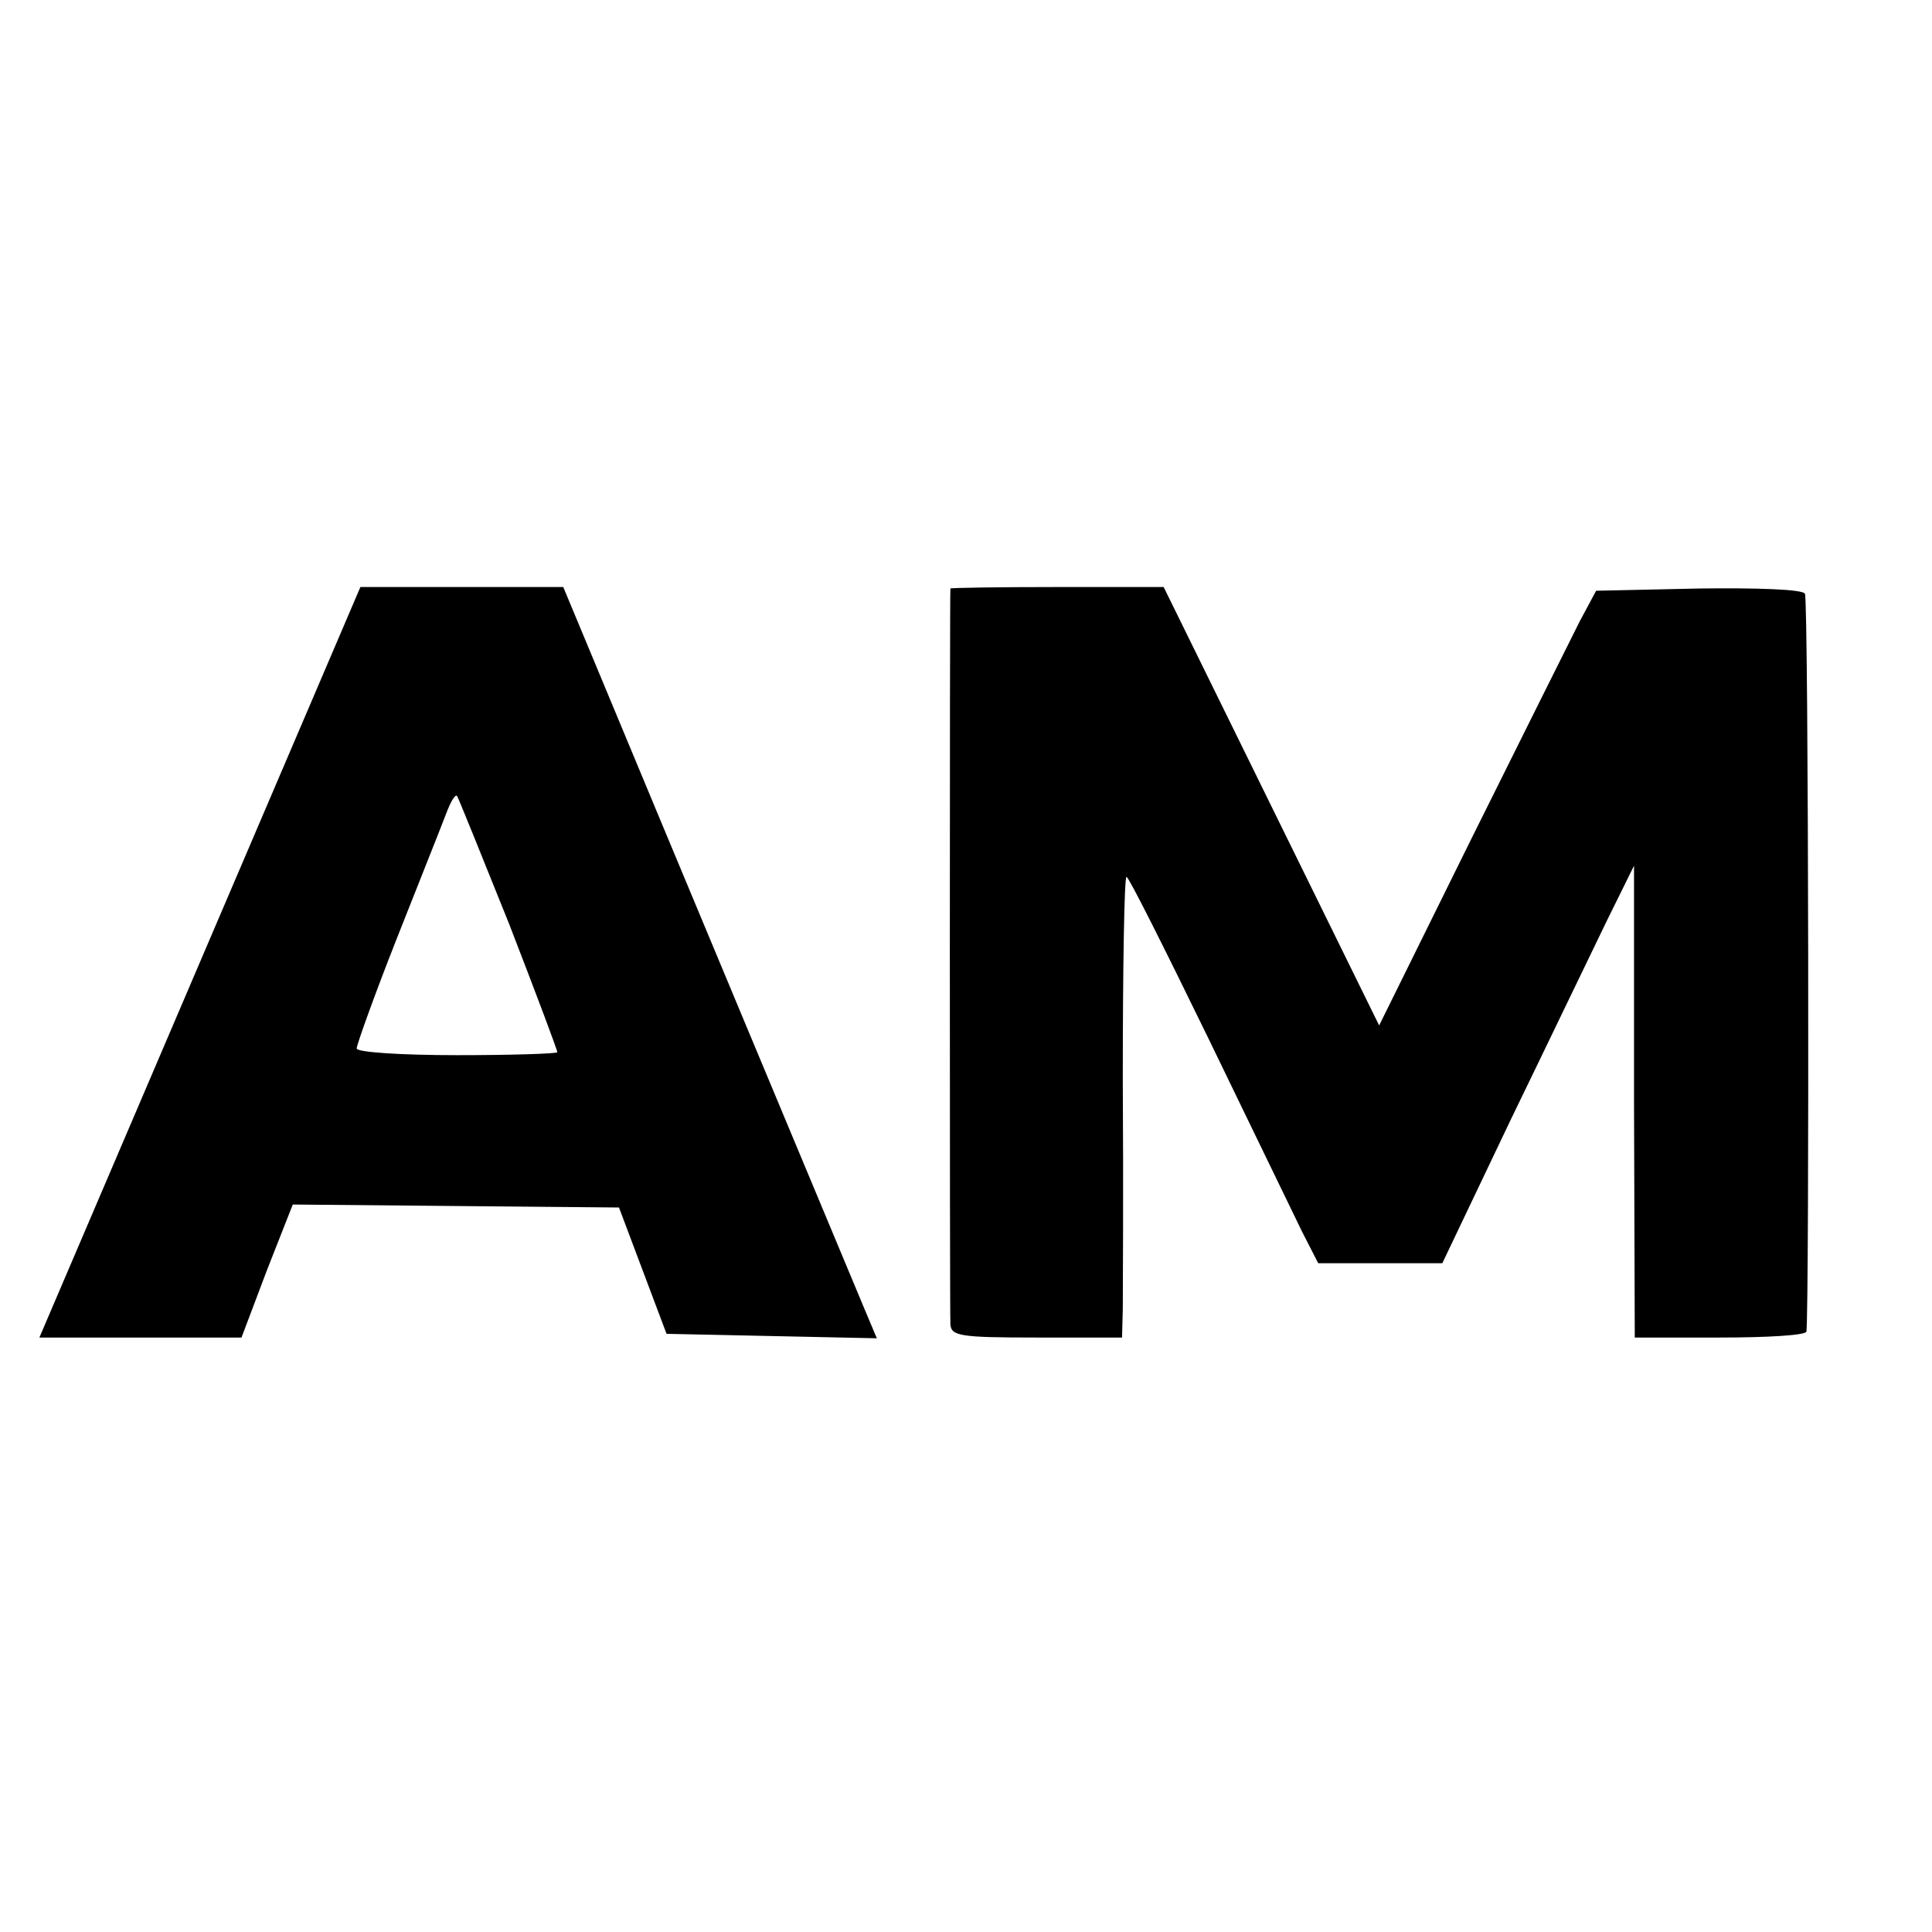
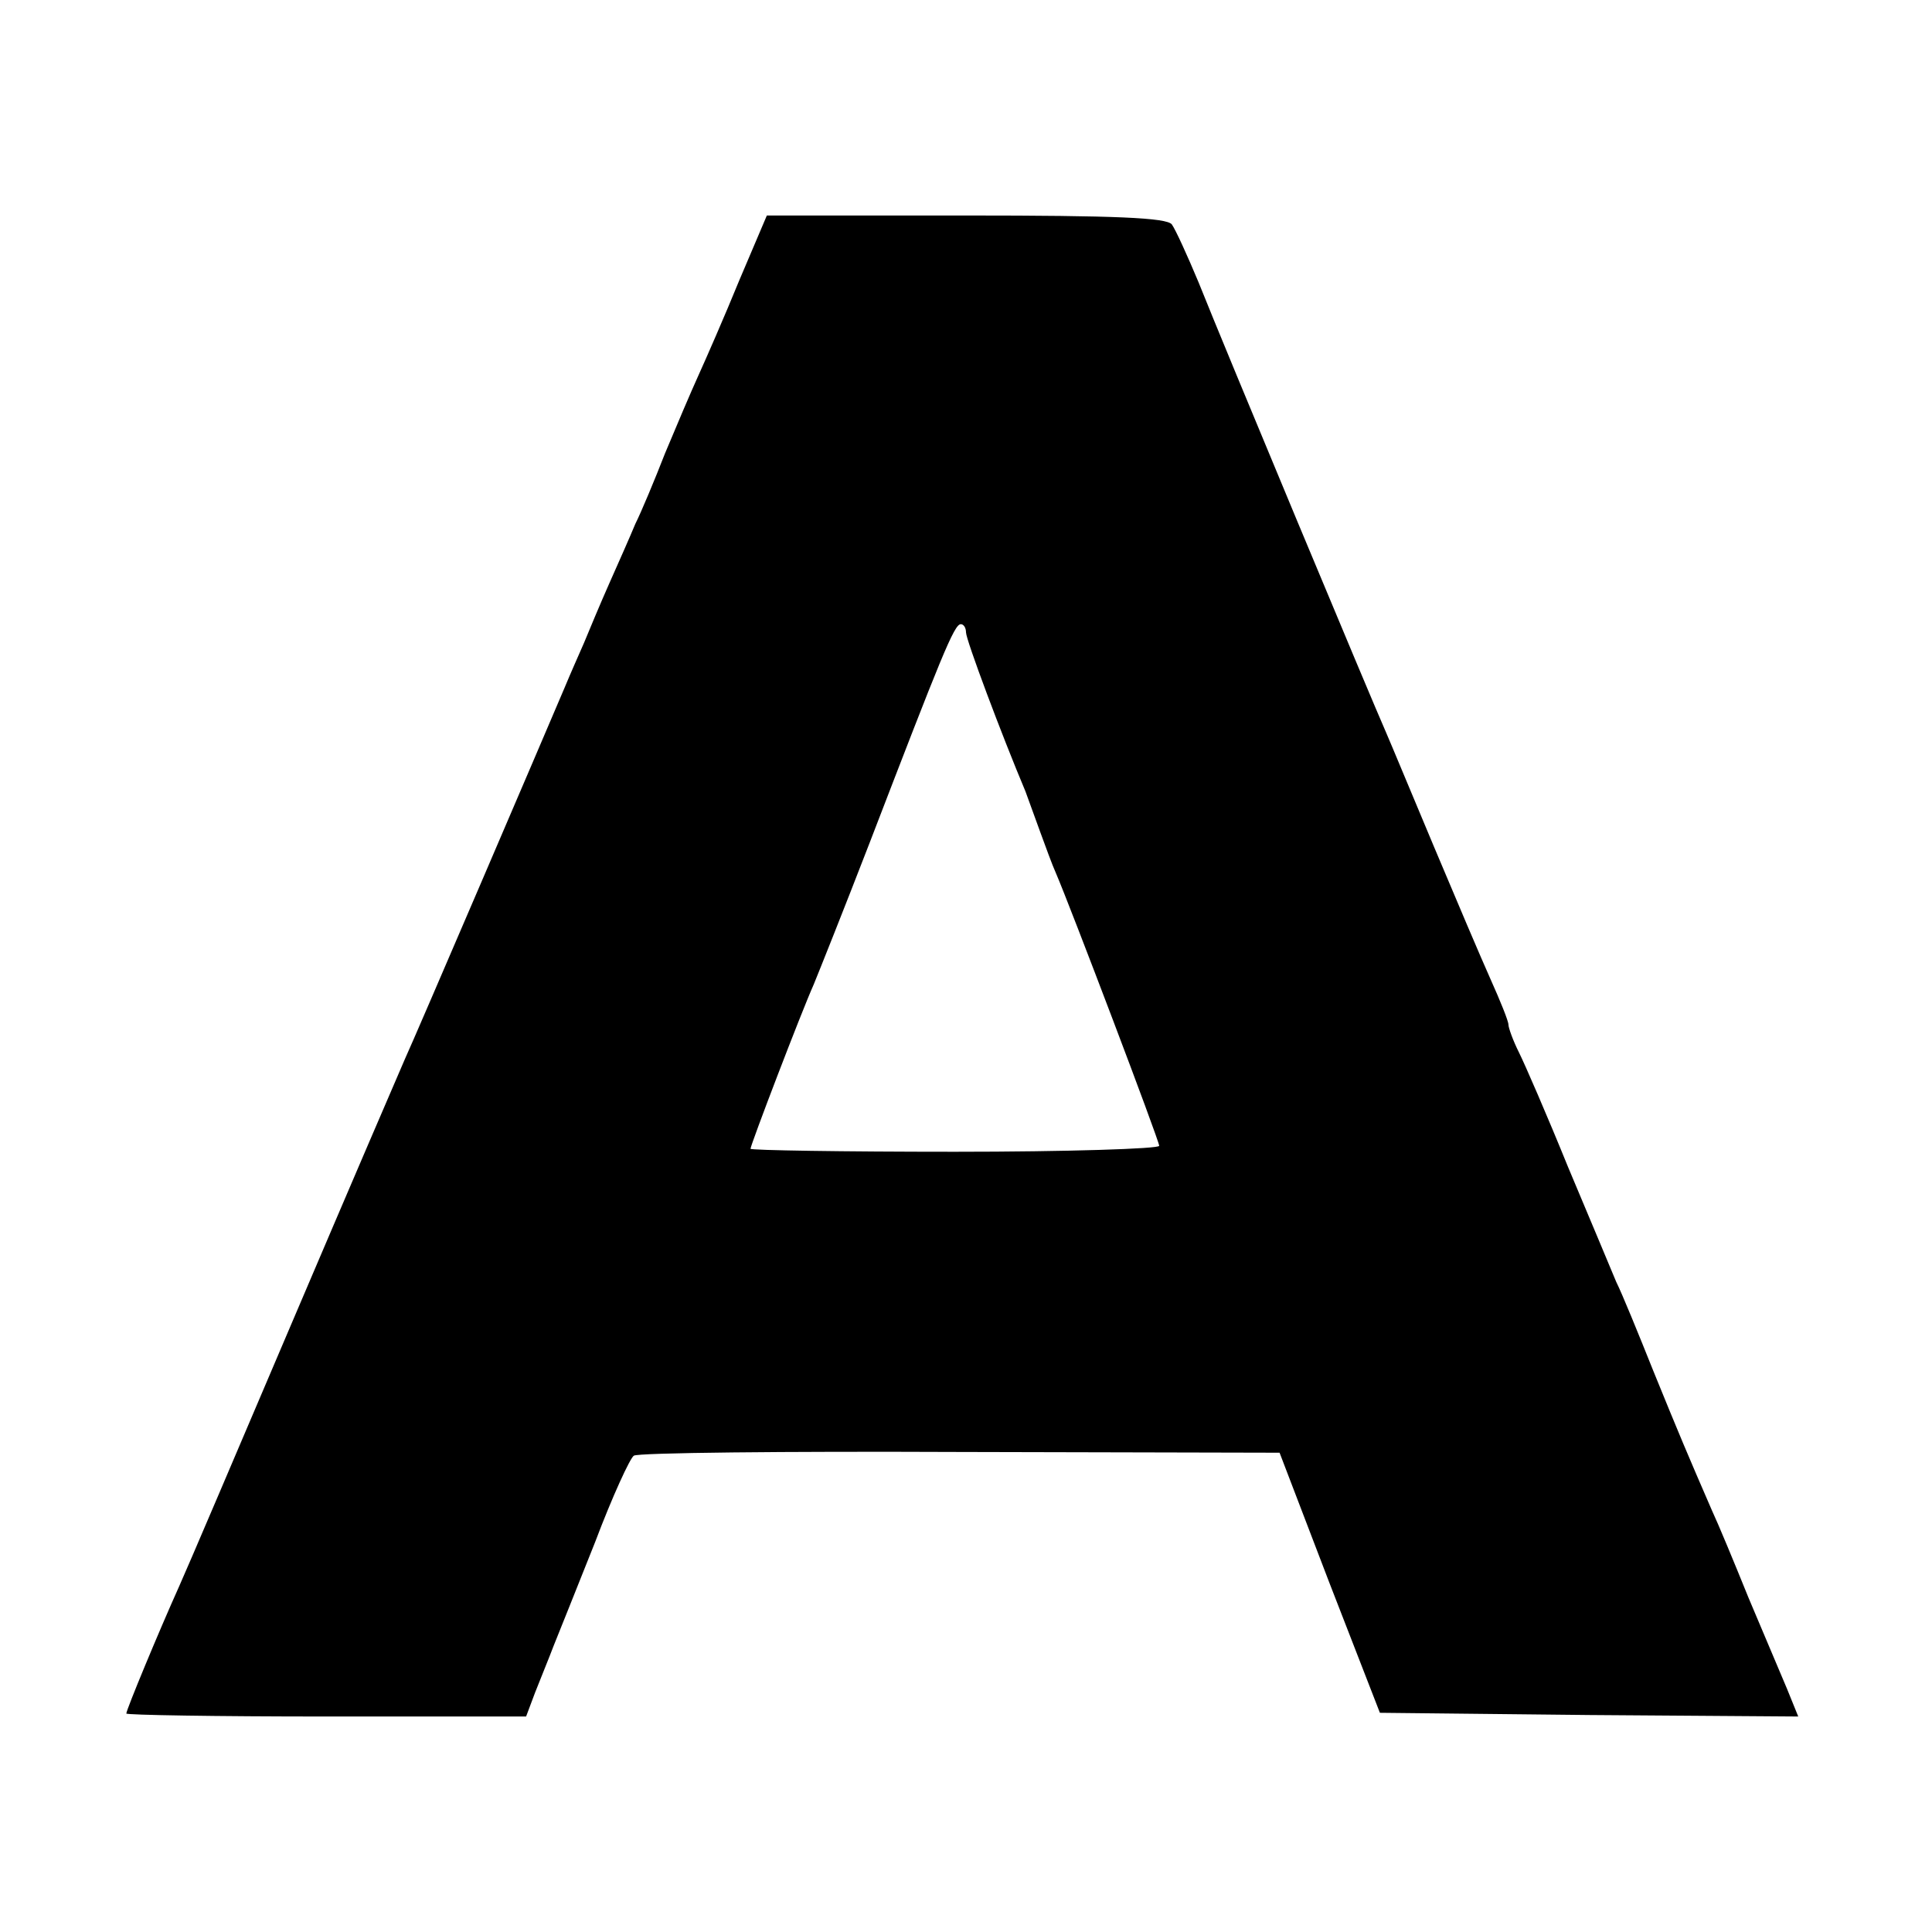
- <svg xmlns="http://www.w3.org/2000/svg" version="1" width="346.667" height="346.667" viewBox="0 0 260 260">
-   <path d="M26.9 129.5L5.3 180h27.2l3.4-9 3.5-8.9 21.9.2 22 .2 3.2 8.5 3.2 8.5 14.2.3 14.1.3-1.6-3.8c-3.6-8.6-30-71.8-35.1-84.1L75.8 79H48.5l-21.6 50.5zm41.6-5.2c3.6 9.3 6.5 17 6.5 17.3 0 .2-6.1.4-13.5.4-7.6 0-13.5-.4-13.5-.9s2.4-7.2 5.4-14.8c3-7.6 6-15.1 6.6-16.7.6-1.6 1.2-2.7 1.5-2.5.2.3 3.3 8 7 17.2zM127.9 79.2c-.1.4-.1 96.8 0 99 .1 1.6 1.3 1.8 11.6 1.8H151l.1-3.8c0-2 .1-16 0-31 0-14.9.2-27.2.5-27.2s5.2 9.8 11 21.7c5.8 12 11.5 23.7 12.6 26l2.2 4.3H194.1l9.2-19.3c5.1-10.5 10.9-22.6 12.9-26.7l3.7-7.5v31.7l.1 31.8h11.5c6.3 0 11.5-.3 11.6-.8.4-3.2.3-98.6-.2-99.3-.3-.6-6.5-.8-14.3-.7l-13.8.3-2.2 4.1c-1.1 2.2-7.7 15.4-14.6 29.3L185.6 138l-14.5-29.5L156.6 79h-14.3c-7.9 0-14.3.1-14.4.2z" />
+ <svg xmlns="http://www.w3.org/2000/svg" version="1.0" width="260pt" height="260pt" viewBox="0 0 260 260" preserveAspectRatio="xMidYMid meet">
+   <g transform="translate(0,260) scale(0.1,-0.1)" fill="#000000" stroke="none">
+     <path d="M995 2223 c-20 -49 -45 -106 -55 -128 -10 -22 -30 -69 -45 -105 -14 -36 -32 -79 -40 -95 -7 -17 -23 -53 -35 -80 -12 -27 -27 -63 -34 -80 -7 -16 -19 -43 -26 -60 -28 -66 -202 -472 -215 -500 -7 -16 -75 -174 -150 -350 -75 -176 -144 -338 -154 -360 -27 -60 -71 -166 -71 -171 0 -2 121 -4 269 -4 l269 0 12 32 c7 18 19 47 25 63 7 17 32 80 56 140 23 61 47 113 52 116 5 4 203 6 439 5 l430 -1 67 -175 68 -175 282 -3 281 -2 -15 37 c-9 21 -32 76 -52 123 -19 47 -41 100 -49 117 -33 76 -44 102 -79 188 -20 50 -42 104 -50 120 -7 17 -36 86 -65 155 -28 69 -58 138 -66 154 -8 16 -14 33 -14 37 0 5 -11 32 -24 61 -13 29 -47 109 -76 178 -29 69 -58 139 -65 155 -17 38 -217 517 -252 605 -15 36 -31 71 -36 78 -7 9 -75 12 -277 12 l-268 0 -37 -87z m305 -474 c0 -10 48 -138 80 -214 4 -11 13 -36 20 -55 7 -19 16 -44 21 -55 19 -44 139 -360 139 -367 0 -4 -124 -8 -275 -8 -151 0 -275 2 -275 4 0 5 68 183 85 221 7 17 41 102 75 190 97 252 114 295 123 295 4 0 7 -5 7 -11z" />
+   </g>
</svg>
